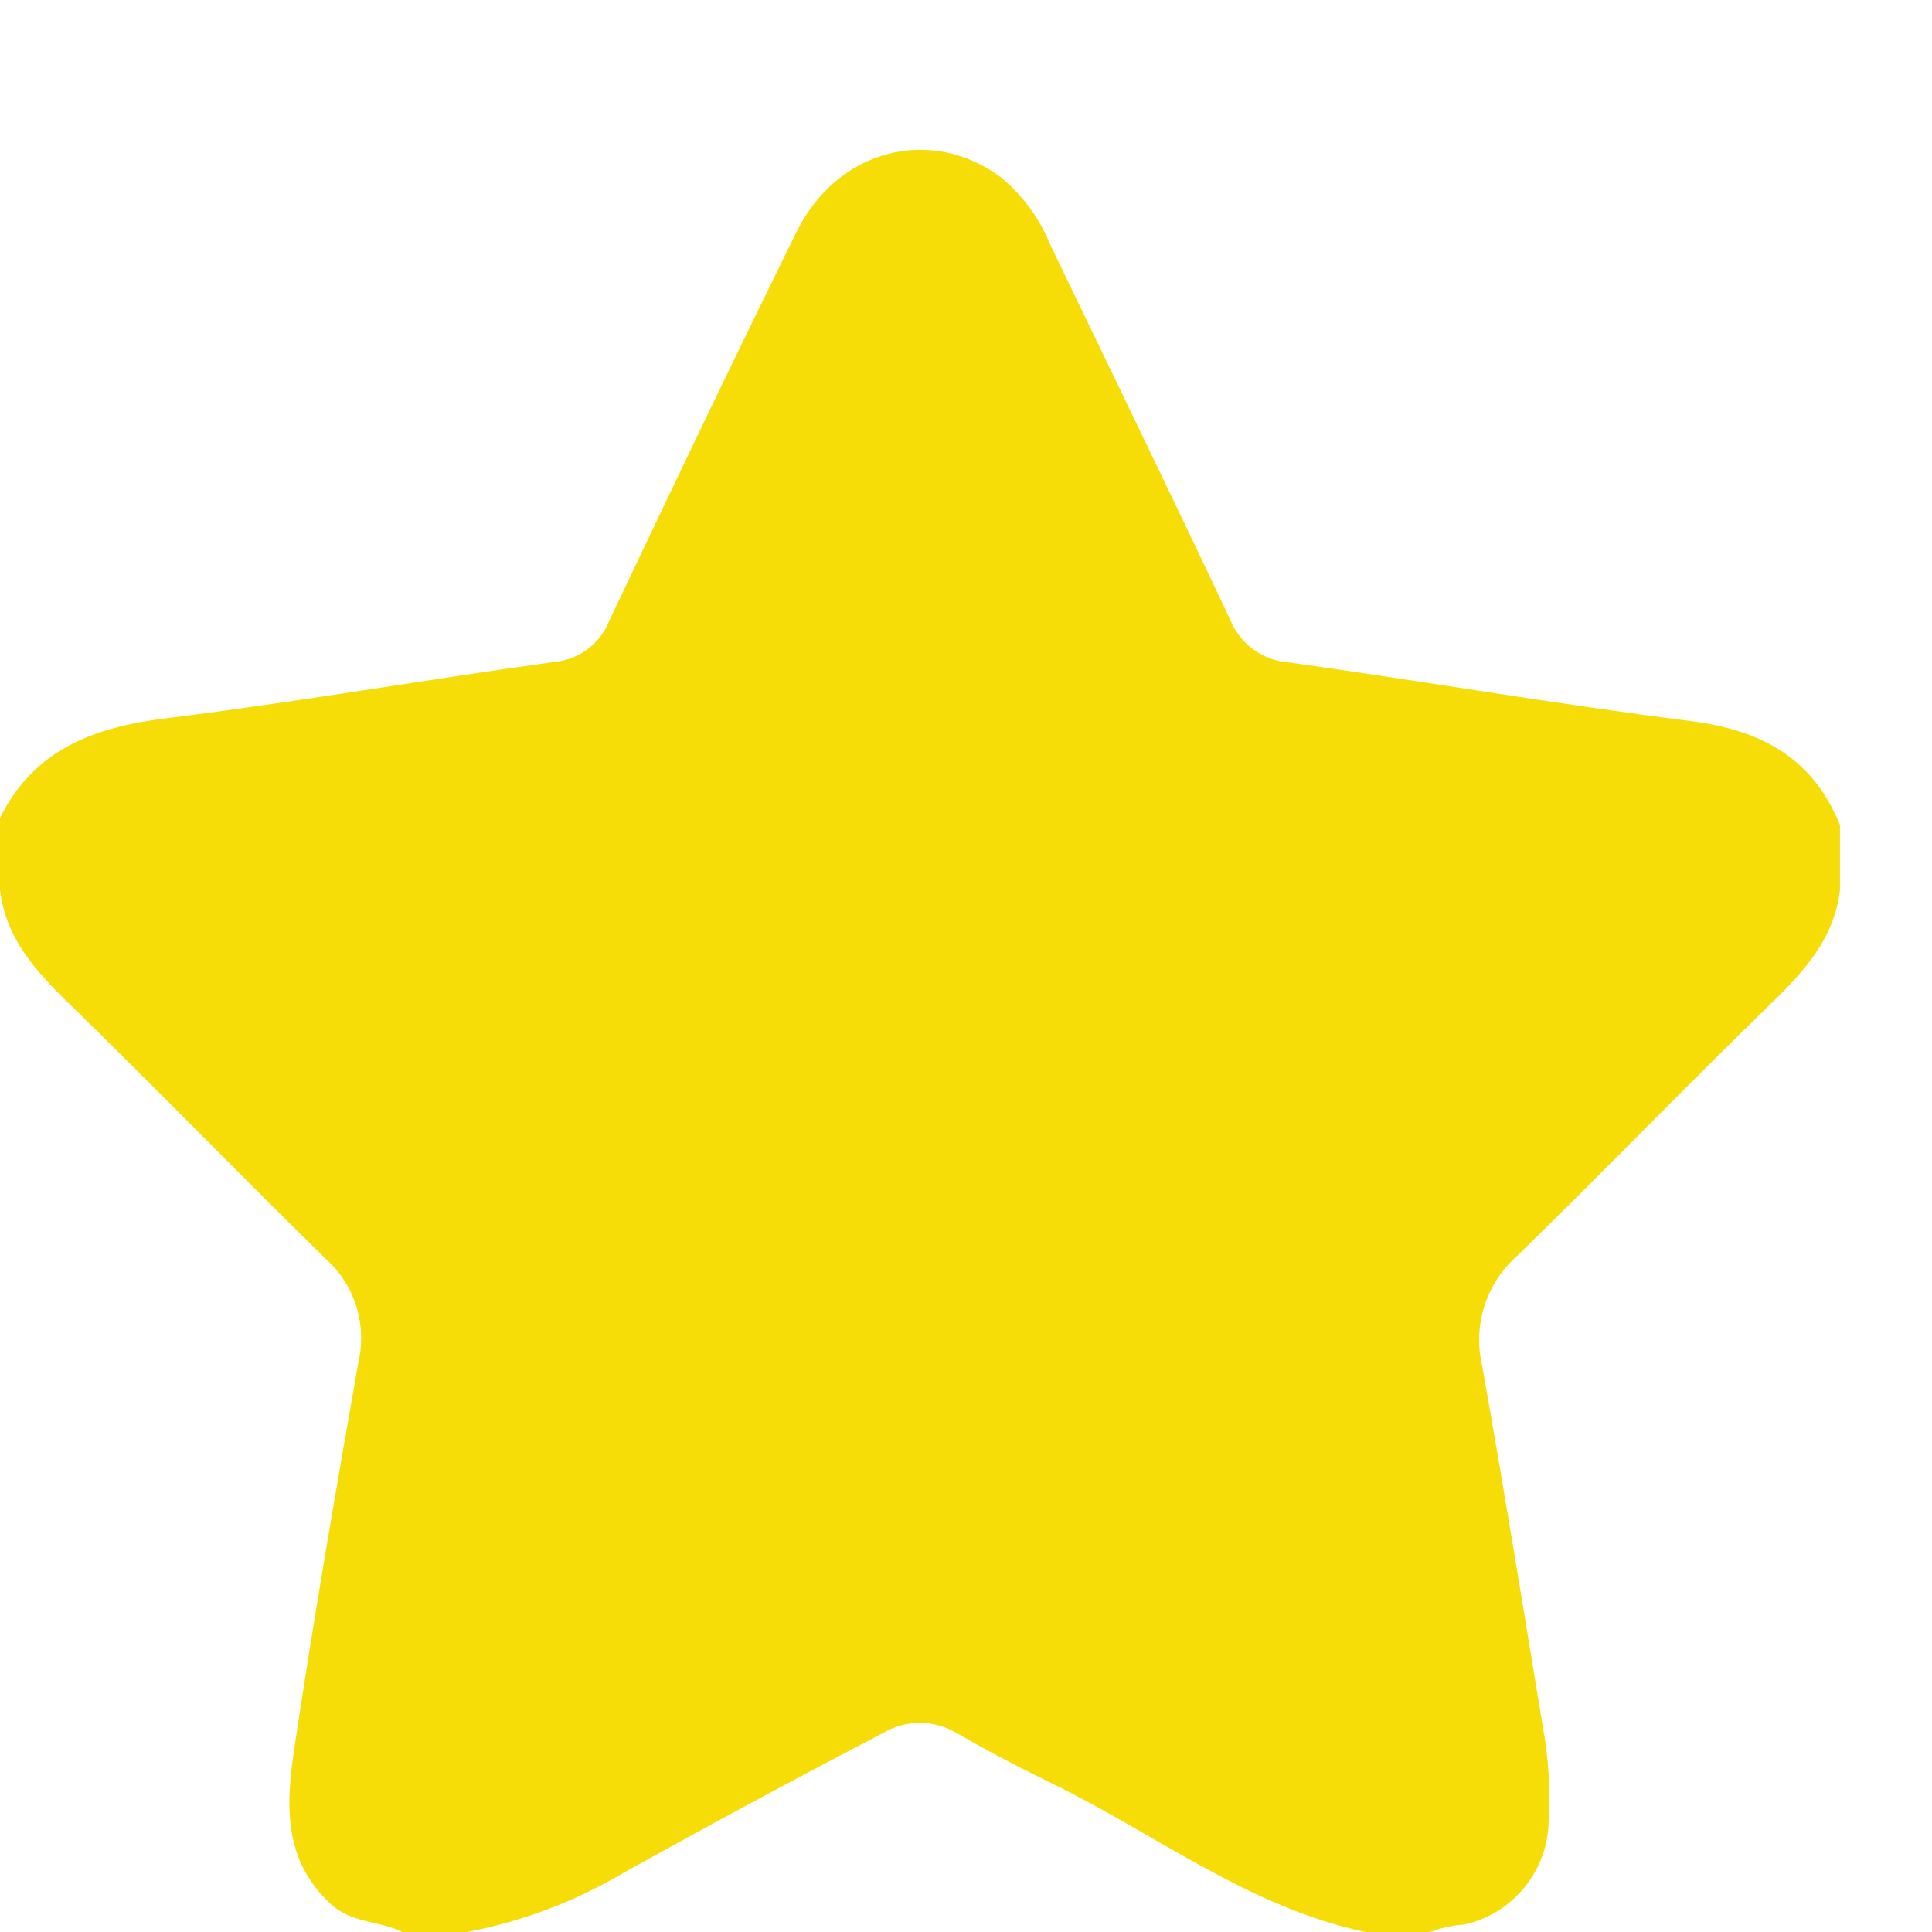
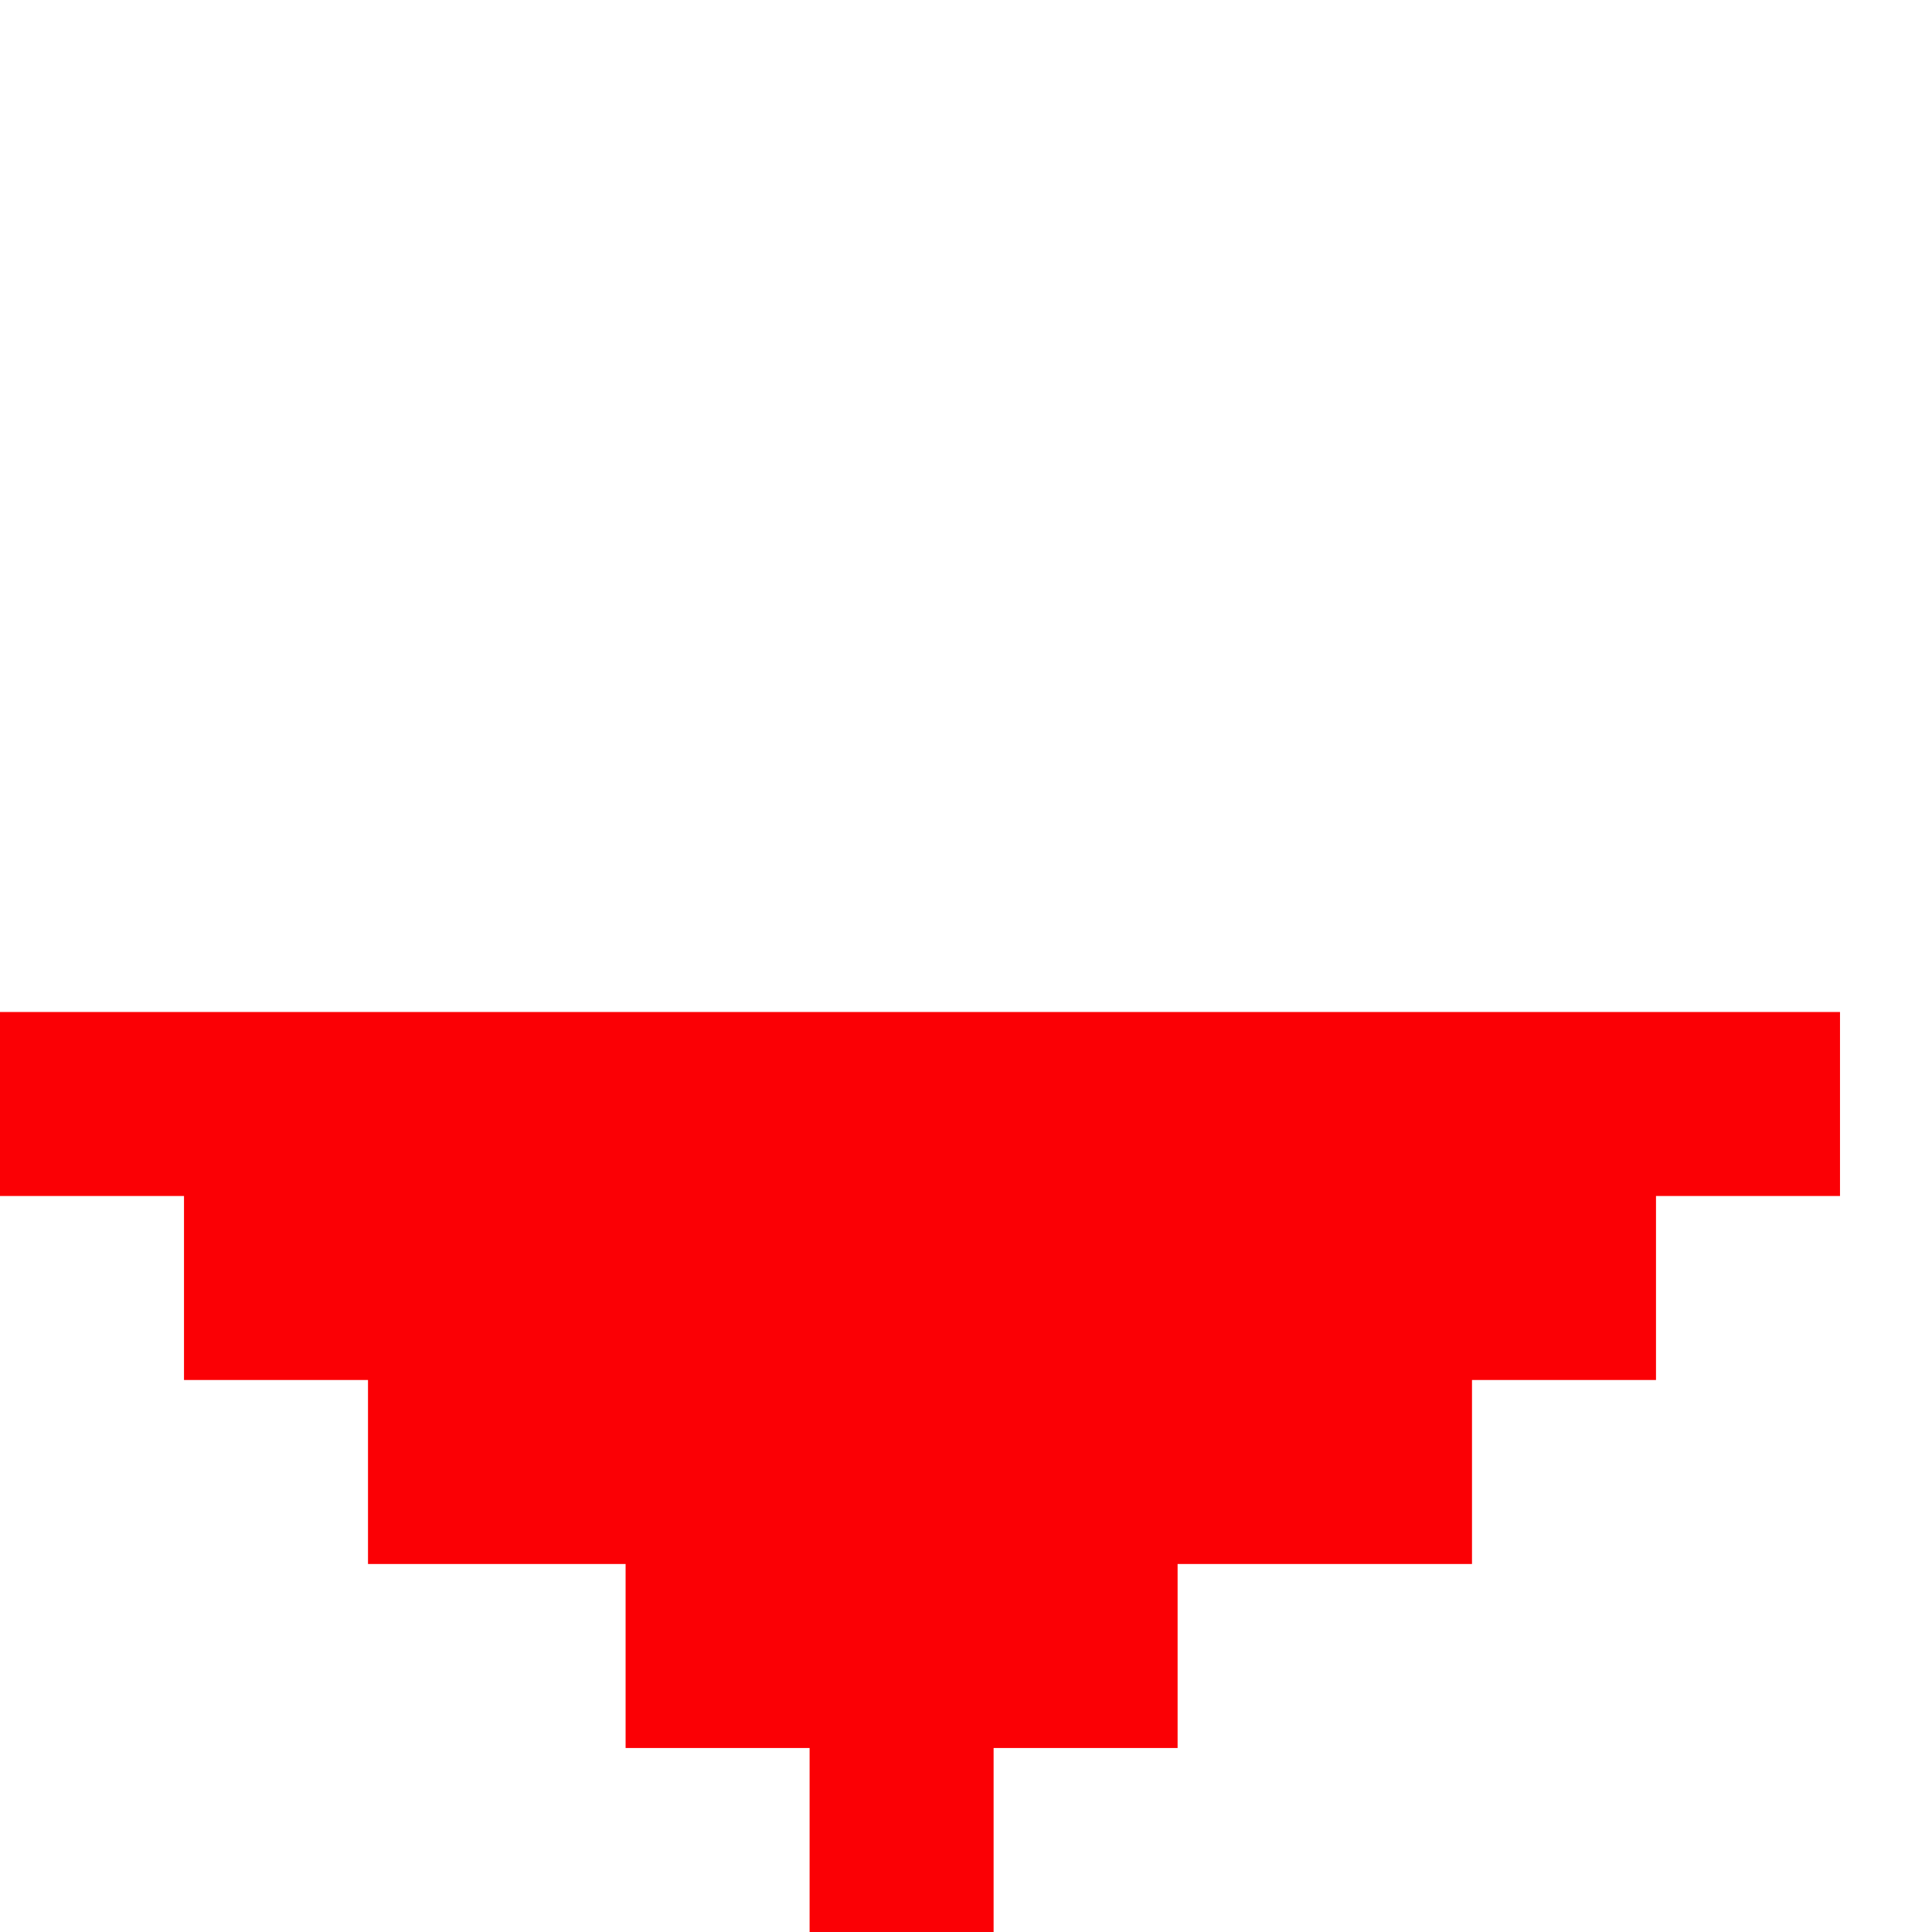
<svg xmlns="http://www.w3.org/2000/svg" id="Layer_1" data-name="Layer 1" viewBox="0 0 105 105">
-   <path d="M91.865,39.186c-7.288-.919-14.534-2.171-21.812-3.184a3.735,3.735,0,0,1-3.211-2.36c-3.215-6.823-6.524-13.603-9.79-20.402a9.184,9.184,0,0,0-2.625-3.579c-3.802-2.859-8.909-1.576-11.135,2.939-3.451,6.998-6.819,14.038-10.16,21.09a3.577,3.577,0,0,1-3.046,2.29c-7.021.971-14.01,2.185-21.042,3.055C5.124,39.521,1.856,40.707,0,44.453V48.359c.306,2.607,1.902,4.382,3.702,6.134,4.704,4.579,9.275,9.296,13.966,13.89A5.787,5.787,0,0,1,19.486,73.993c-1.23,6.976-2.433,13.958-3.481,20.964-.454,3.032-.666,6.09,1.971,8.522,1.155,1.065,2.65.9,3.899,1.522h3.516a26.46,26.46,0,0,0,8.477-3.205q6.987-3.892,14.088-7.59a3.907,3.907,0,0,1,4.07-0c1.688.98,3.427,1.883,5.175,2.735,5.641,2.751,10.703,6.736,17.018,8.06h3.516a6.029,6.029,0,0,1,1.831-.404,5.855,5.855,0,0,0,4.573-5.147,21.729,21.729,0,0,0-.167-4.864c-1.126-6.803-2.219-13.613-3.428-20.4a6.09,6.09,0,0,1,1.932-5.952C87.136,63.693,91.658,59.01,96.32,54.471c1.792-1.744,3.382-3.513,3.68-6.111V44.844C98.528,41.172,95.69,39.669,91.865,39.186Z" fill="#f6dd08" />
+   <polygon points="0 55 0 65 10 65 10 75 20 75 20 85 34 85 34 95 44 95 44 105 54 105 54 95 64 95 64 85 80 85 80 75 90 75 90 65 100 65 100 55 0 55" fill="#fb0005" />
</svg>
